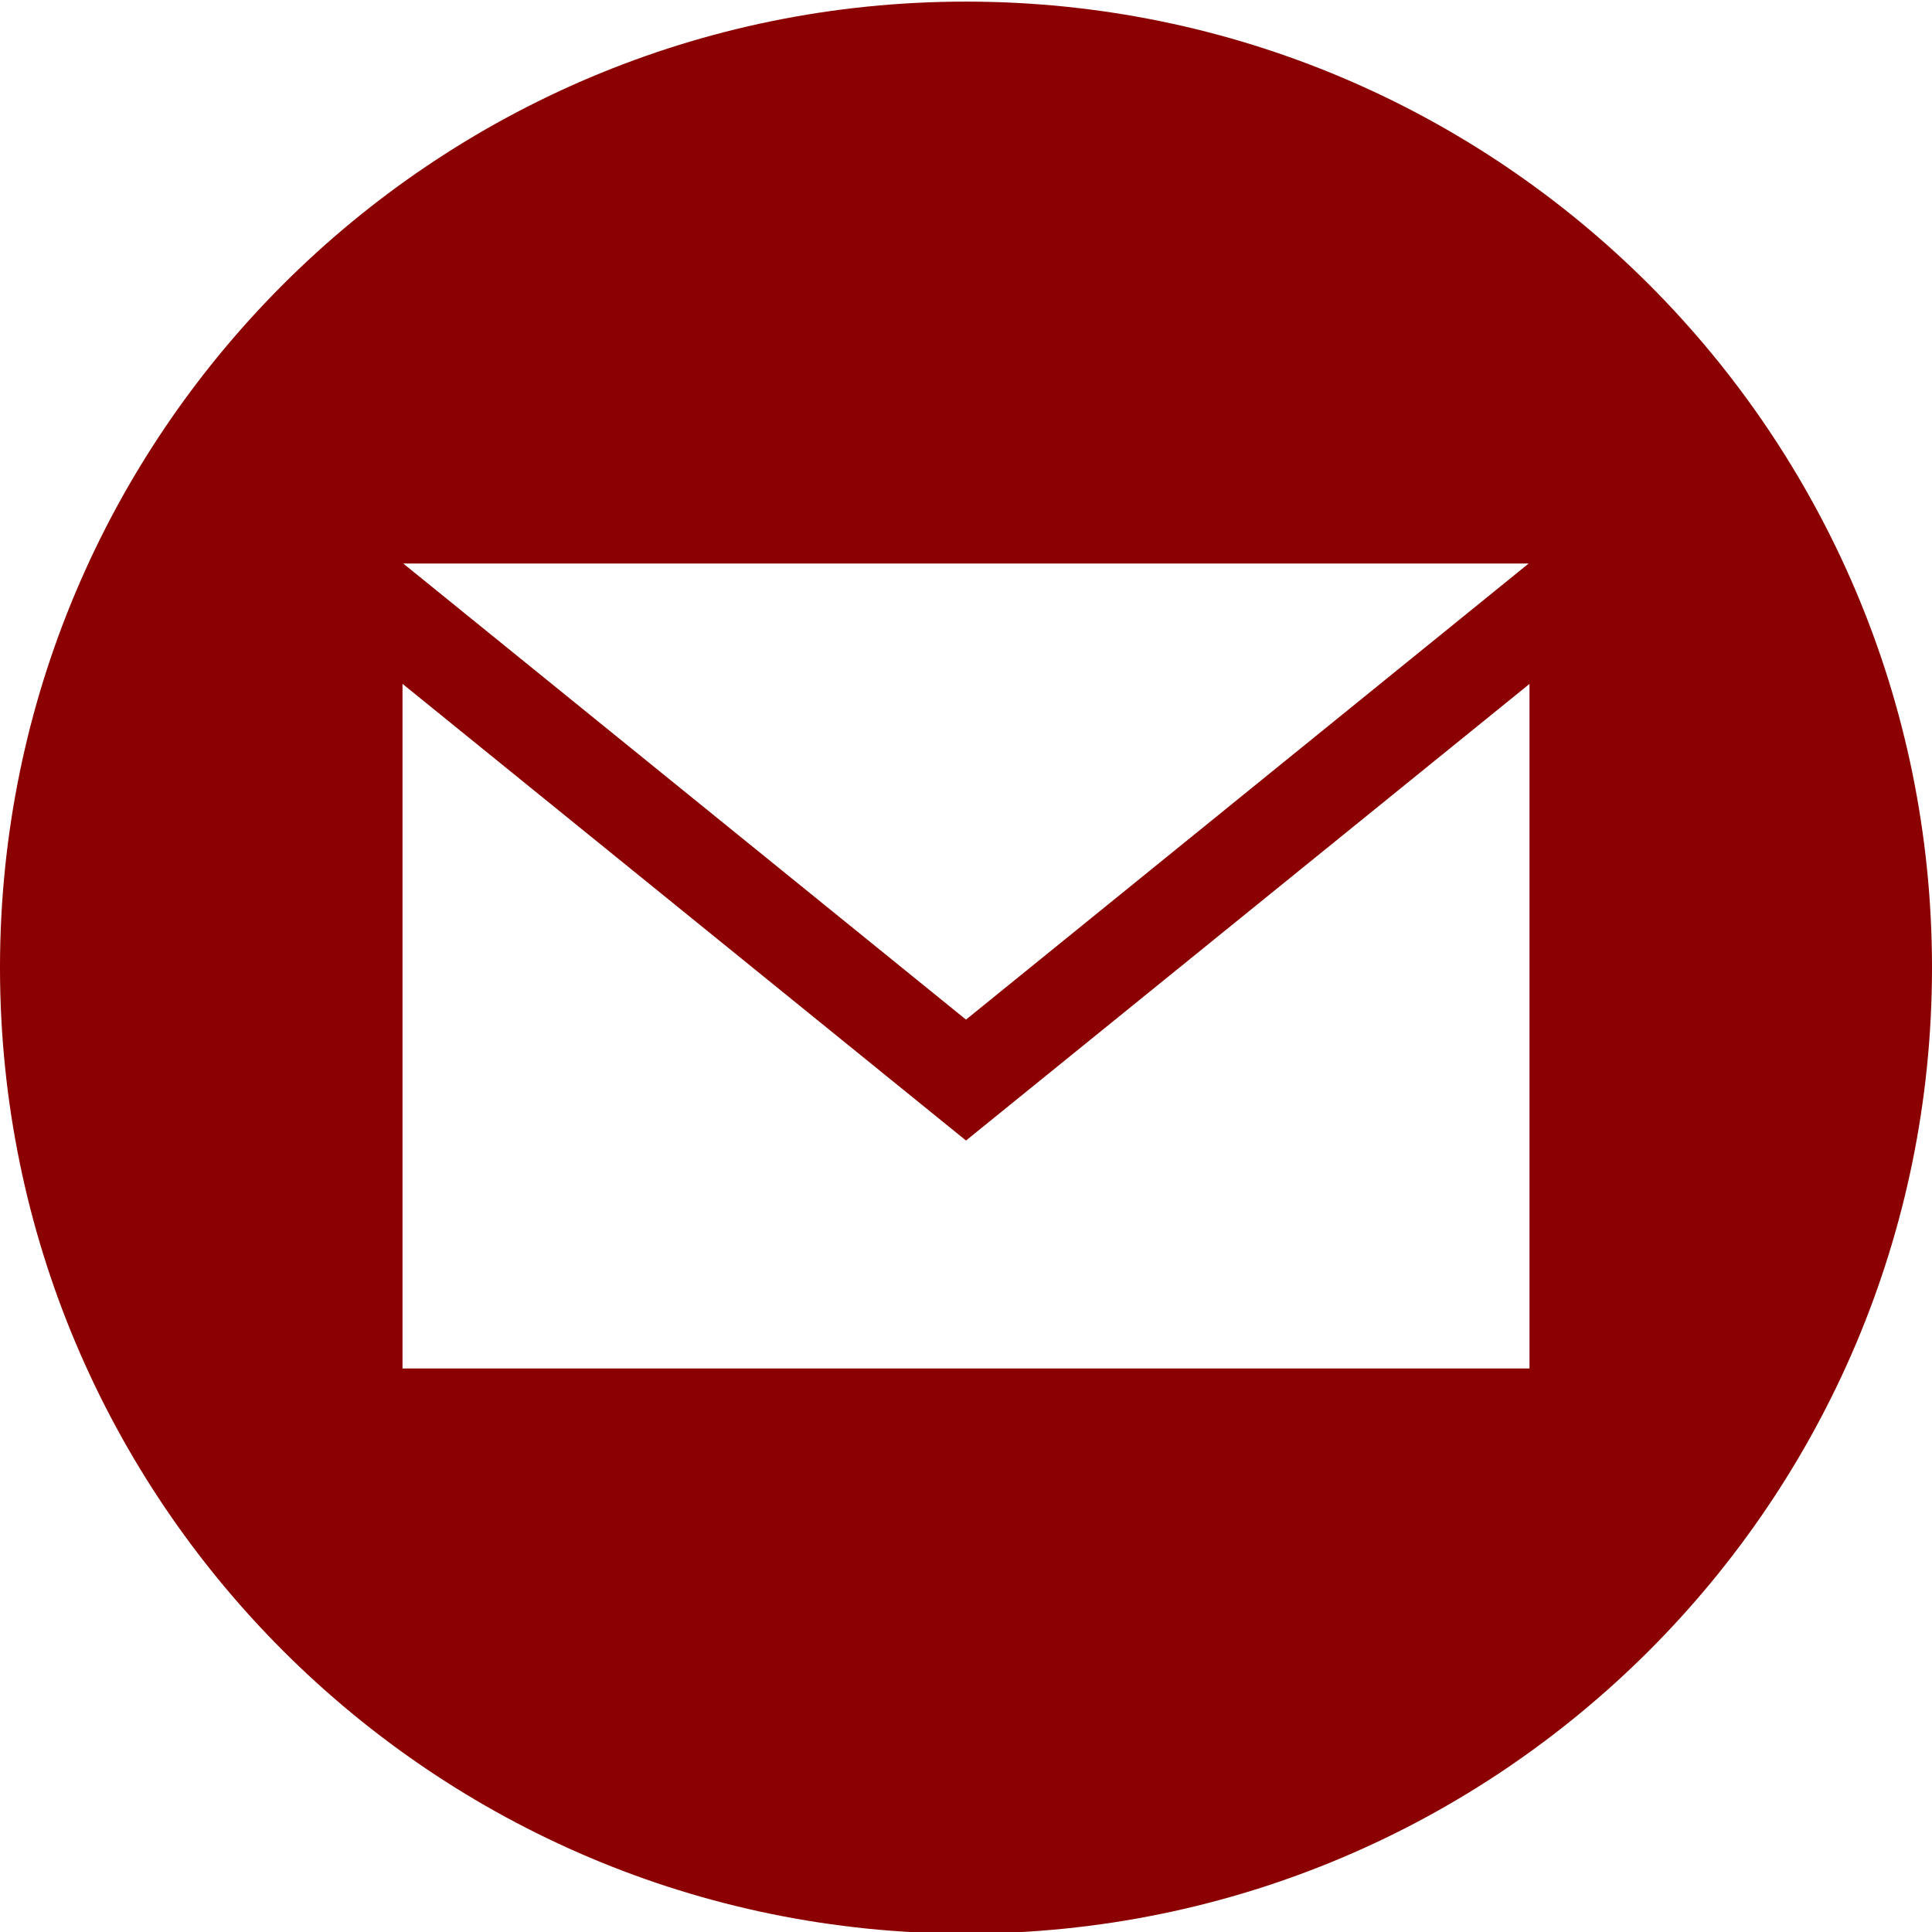
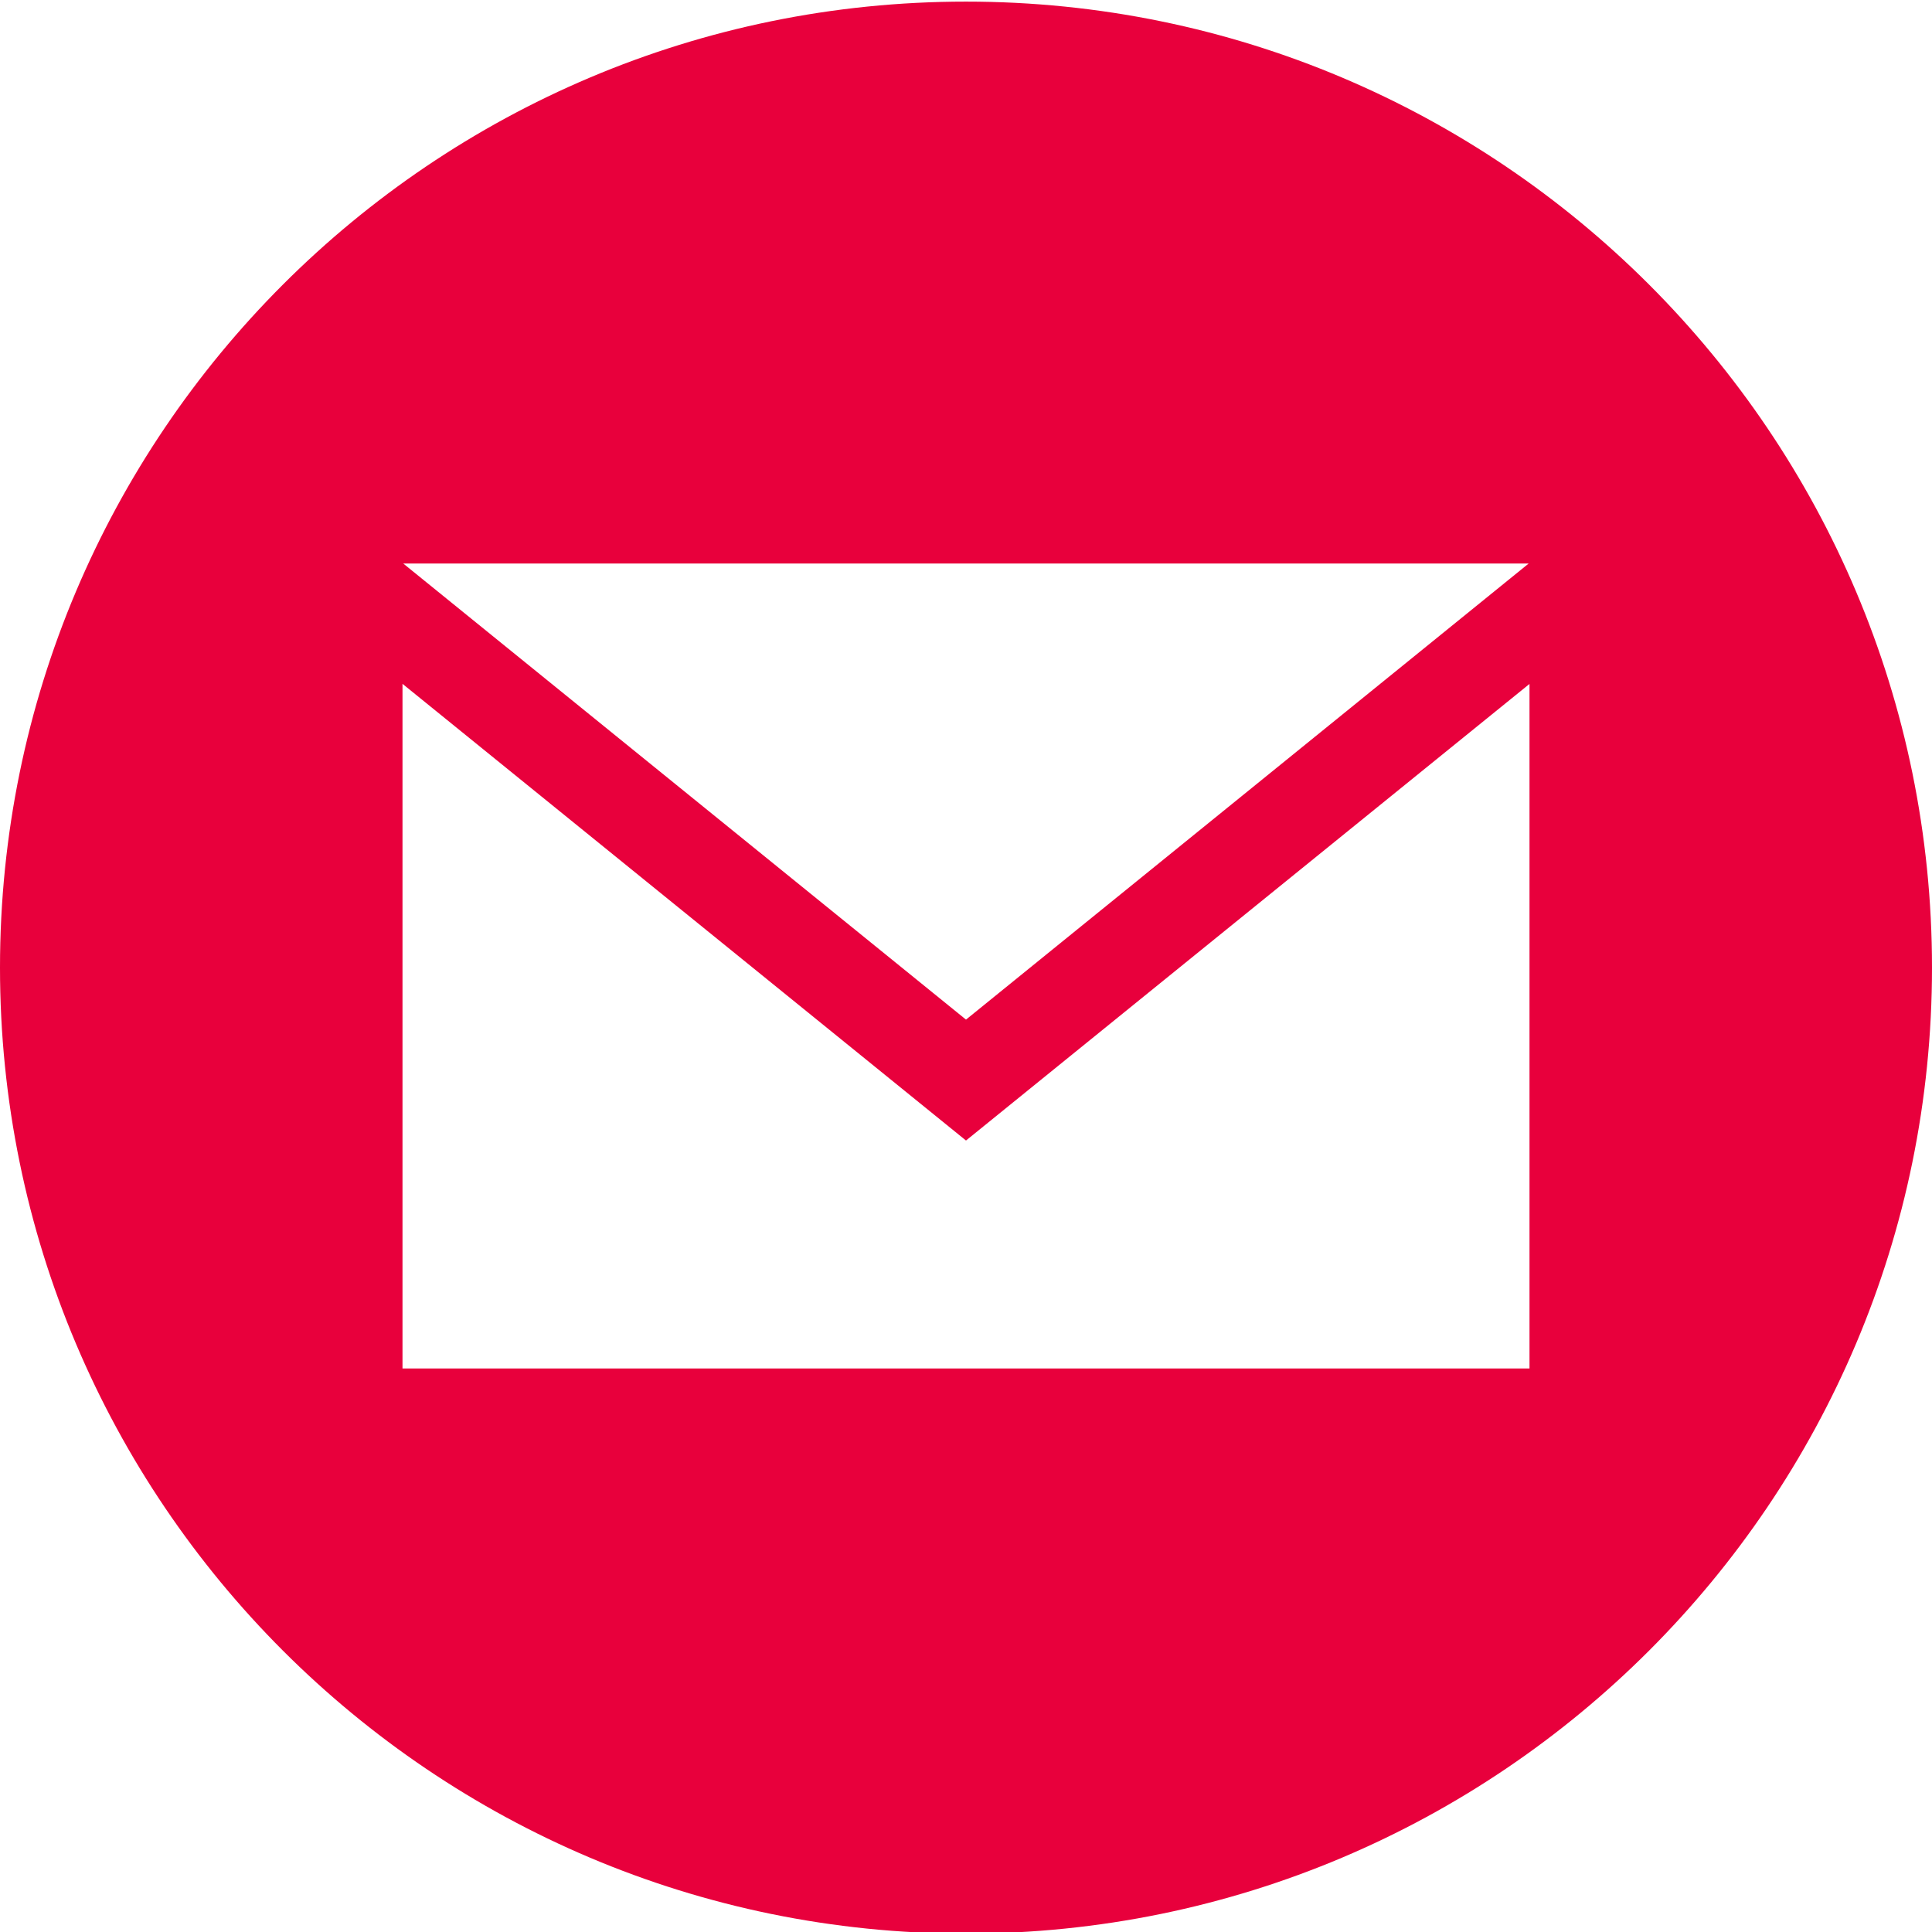
- <svg xmlns="http://www.w3.org/2000/svg" width="24" height="24" viewBox="0 0 24 24">
-   <path fill="darkred" d="M12 .02c-6.627 0-12 5.373-12 12s5.373 12 12 12 12-5.373 12-12-5.373-12-12-12zm6.99 6.98l-6.99 5.666-6.991-5.666h13.981zm.01 10h-14v-8.505l7 5.673 7-5.672v8.504z" />
+ <svg xmlns="http://www.w3.org/2000/svg" viewBox="0 0 24 24">
+   <path fill="#e8003c" d="M12 .02c-6.627 0-12 5.373-12 12s5.373 12 12 12 12-5.373 12-12-5.373-12-12-12zm6.99 6.98l-6.99 5.666-6.991-5.666h13.981zm.01 10h-14v-8.505l7 5.673 7-5.672v8.504z" />
</svg>
